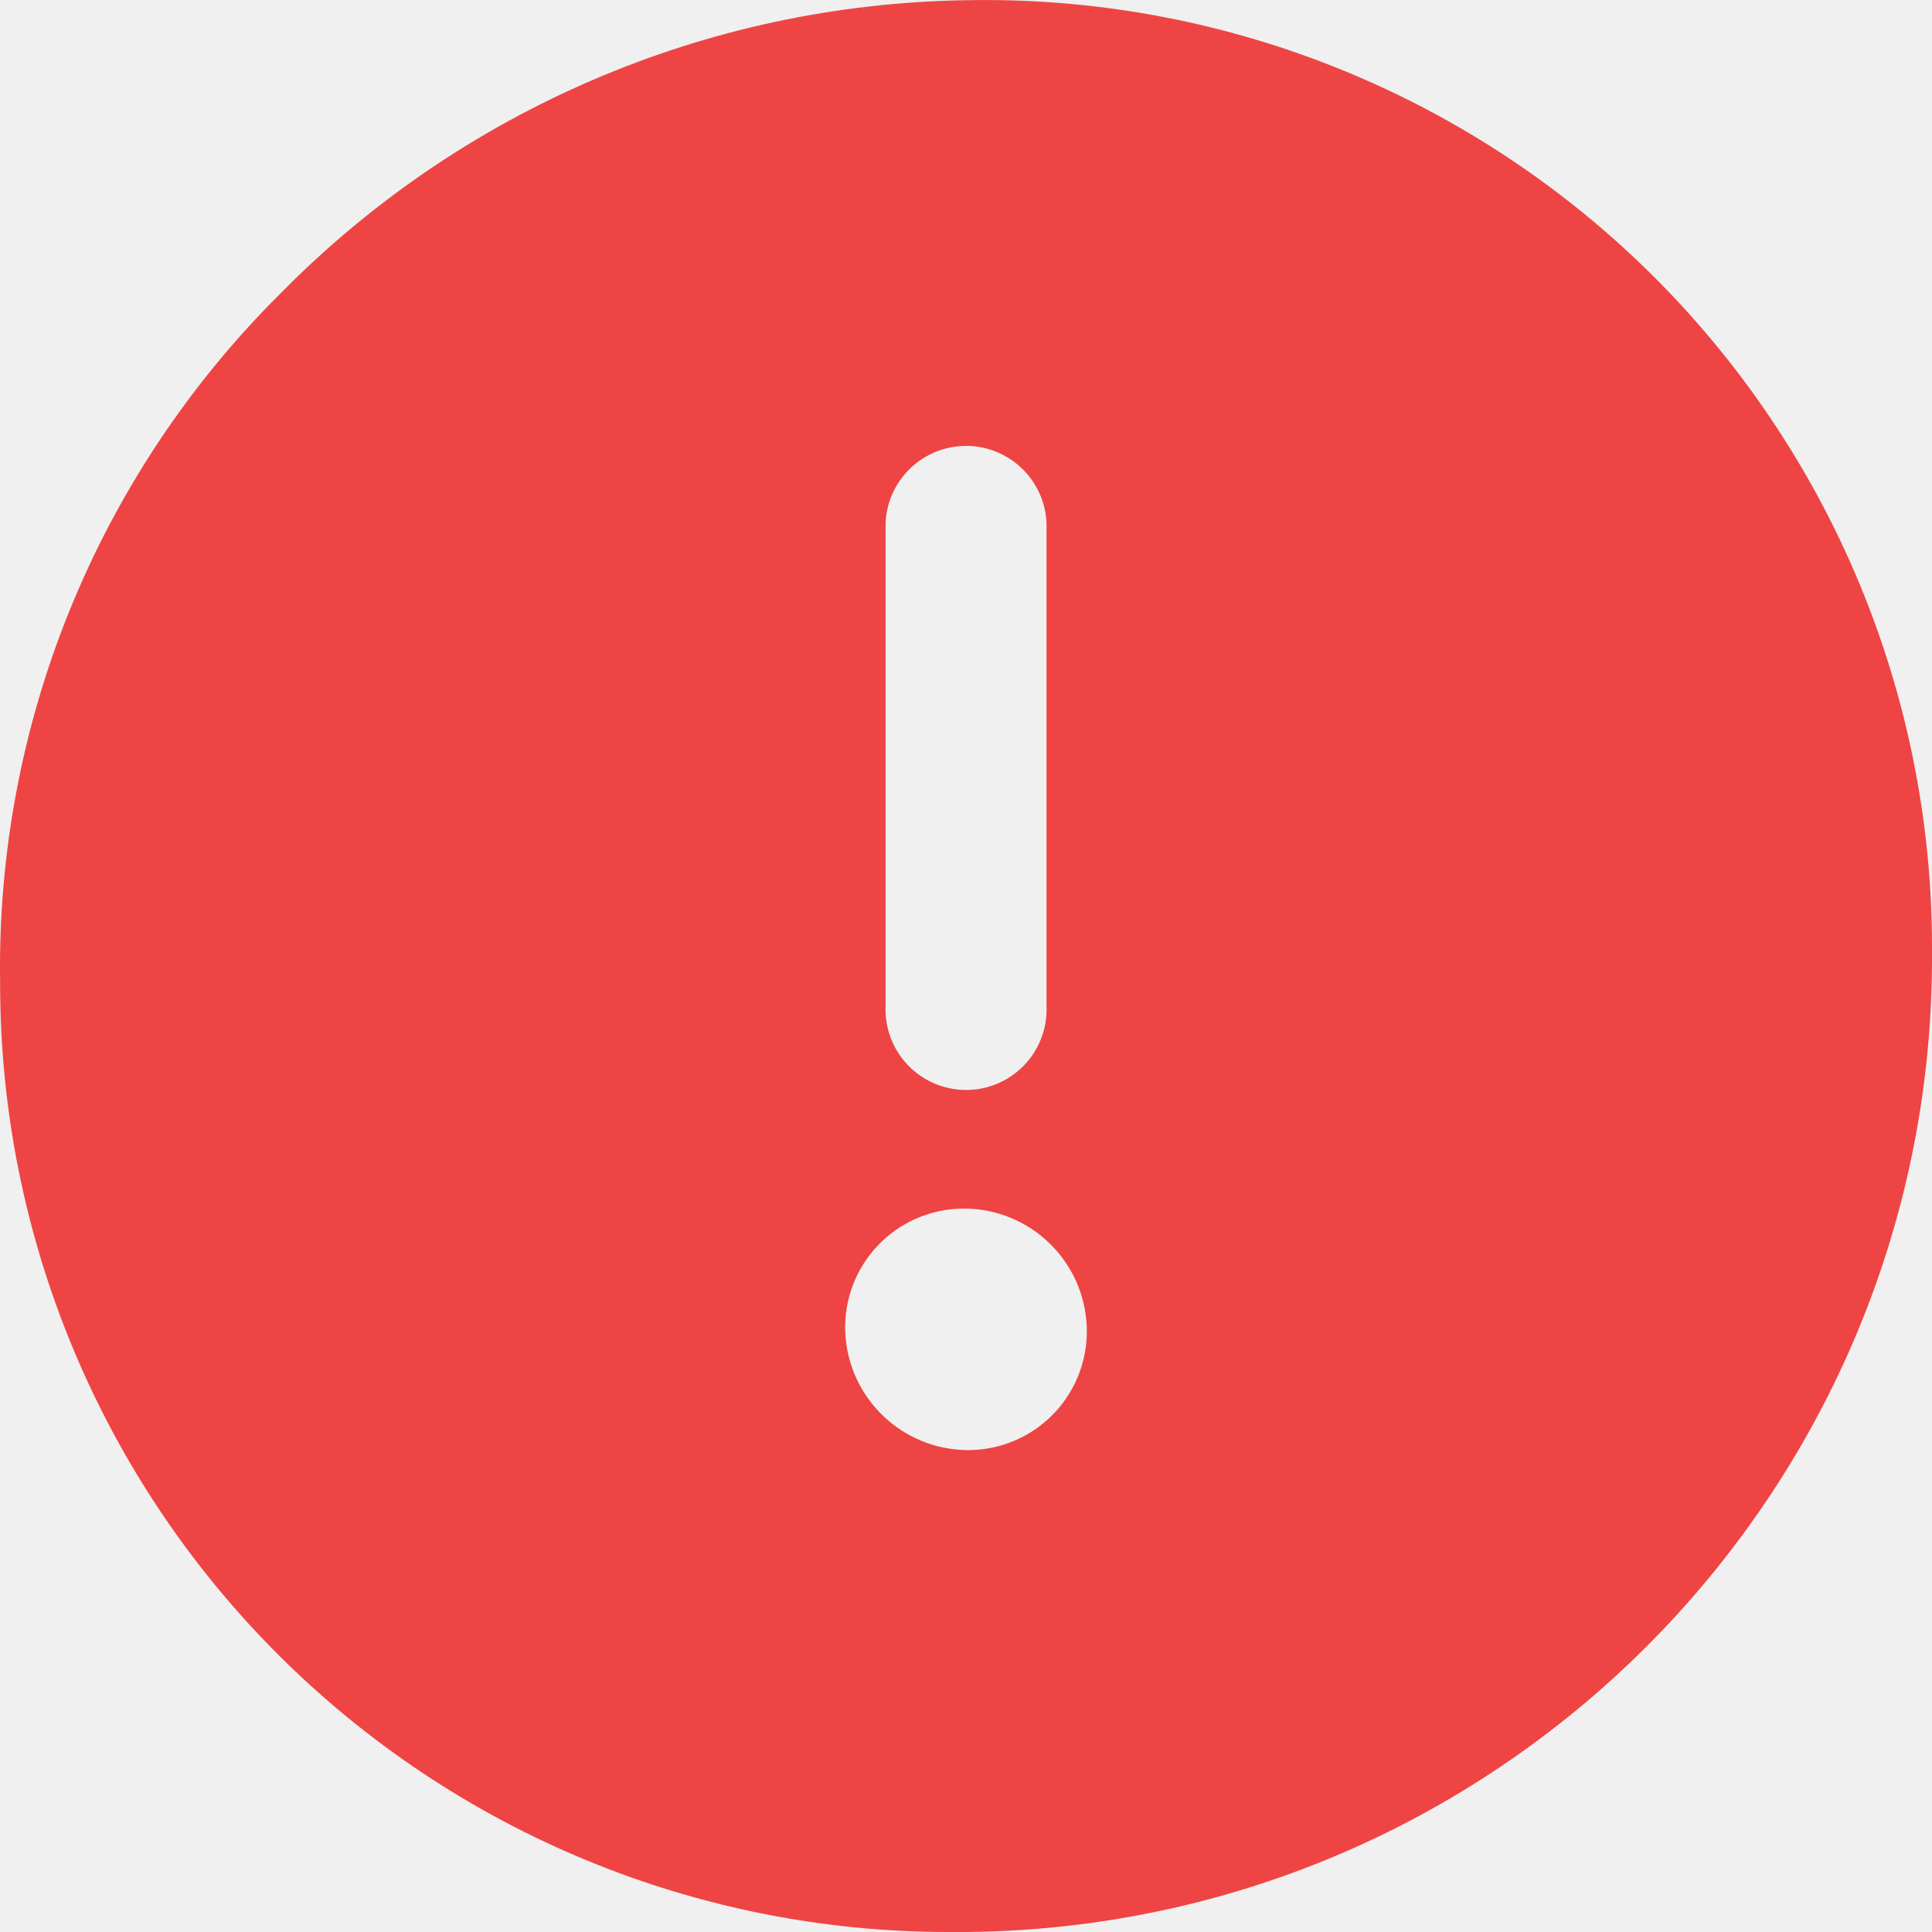
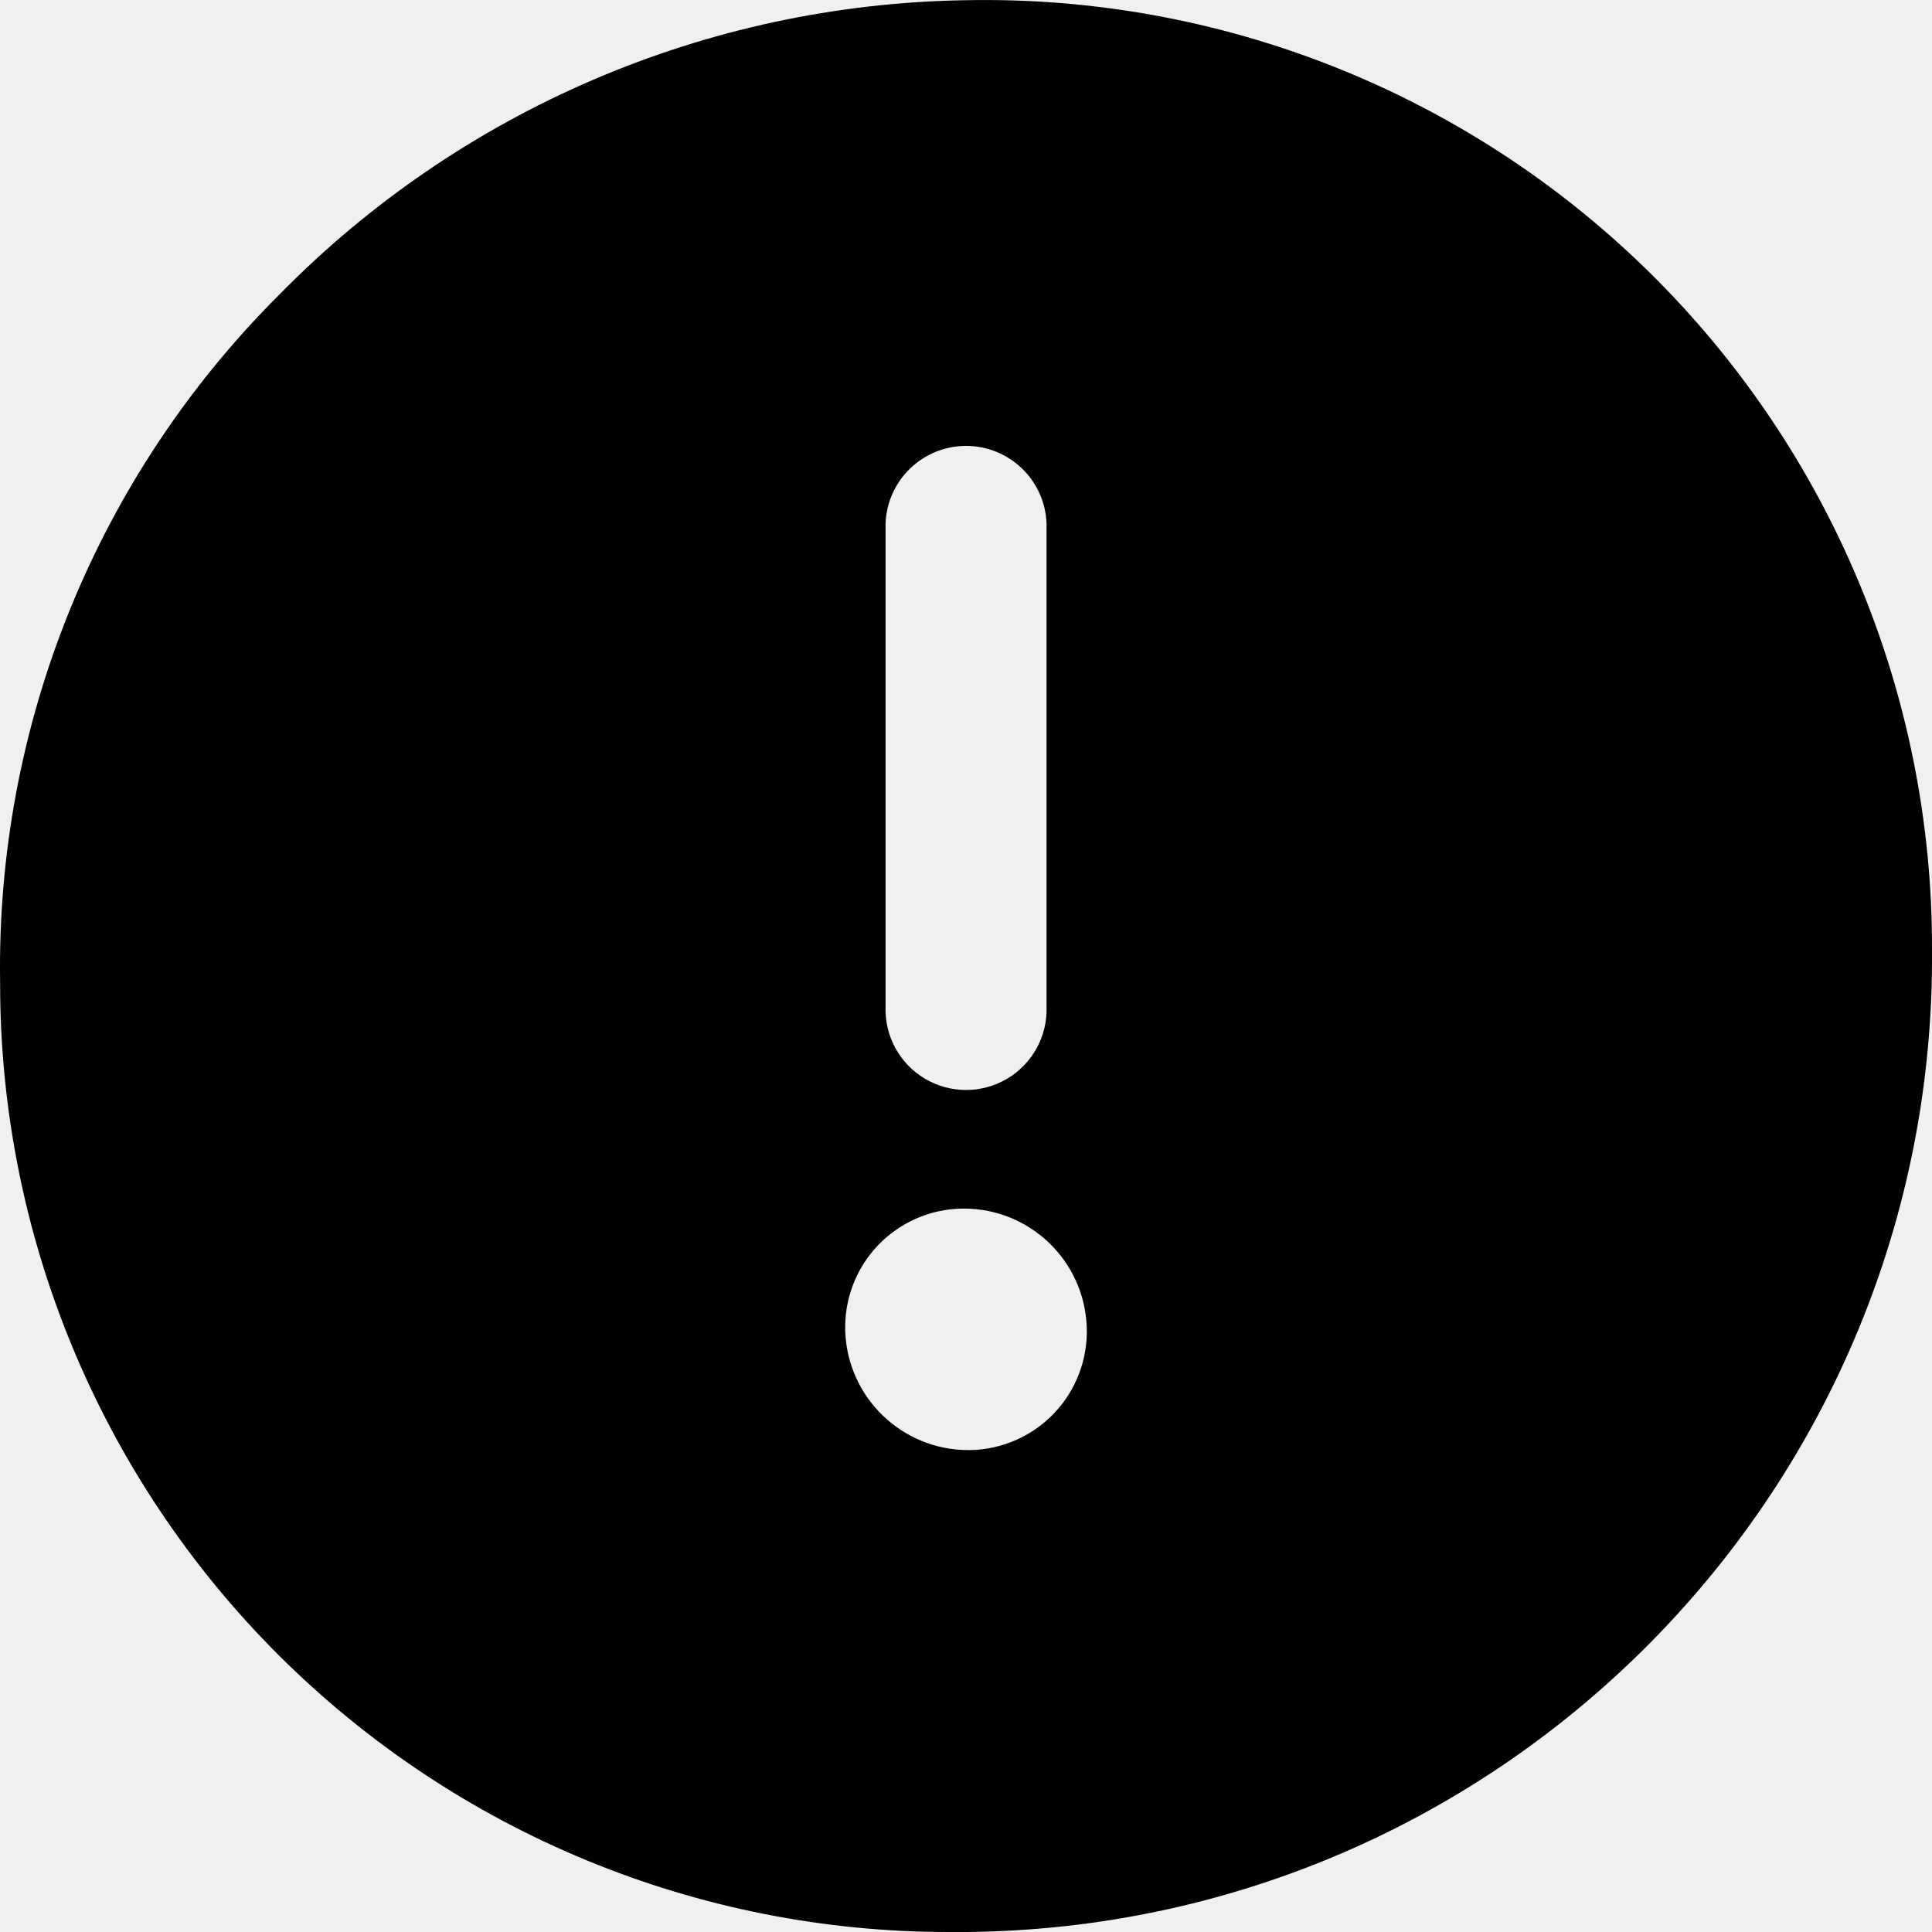
<svg xmlns="http://www.w3.org/2000/svg" width="16" height="16" viewBox="0 0 16 16" fill="none">
  <g clip-path="url(#clip0_5679_1933)">
-     <path d="M7.989.002a8.137 8.137 0 0 0-5.673 2.435A7.866 7.866 0 0 0 .001 8.139 7.852 7.852 0 0 0 7.867 16h.143A8.073 8.073 0 0 0 16 7.862 7.844 7.844 0 0 0 7.989.002zM7 11.029a.983.983 0 0 1 .966-1.02h.018a1.018 1.018 0 0 1 1.016.98.983.983 0 0 1-.966 1.02h-.018A1.02 1.02 0 0 1 7 11.029zm.334-2.695v-4a.667.667 0 0 1 1.333 0v4a.667.667 0 1 1-1.333 0z" fill="#EF4444" />
+     <path d="M7.989.002a8.137 8.137 0 0 0-5.673 2.435A7.866 7.866 0 0 0 .001 8.139 7.852 7.852 0 0 0 7.867 16h.143A8.073 8.073 0 0 0 16 7.862 7.844 7.844 0 0 0 7.989.002zM7 11.029a.983.983 0 0 1 .966-1.02h.018a1.018 1.018 0 0 1 1.016.98.983.983 0 0 1-.966 1.02h-.018A1.02 1.02 0 0 1 7 11.029zm.334-2.695v-4a.667.667 0 0 1 1.333 0v4a.667.667 0 1 1-1.333 0z" fill="currentColor" />
  </g>
  <defs>
    <clipPath id="clip0_5679_1933">
      <path fill="#fff" d="M0 0h16v16H0z" />
    </clipPath>
  </defs>
</svg>
